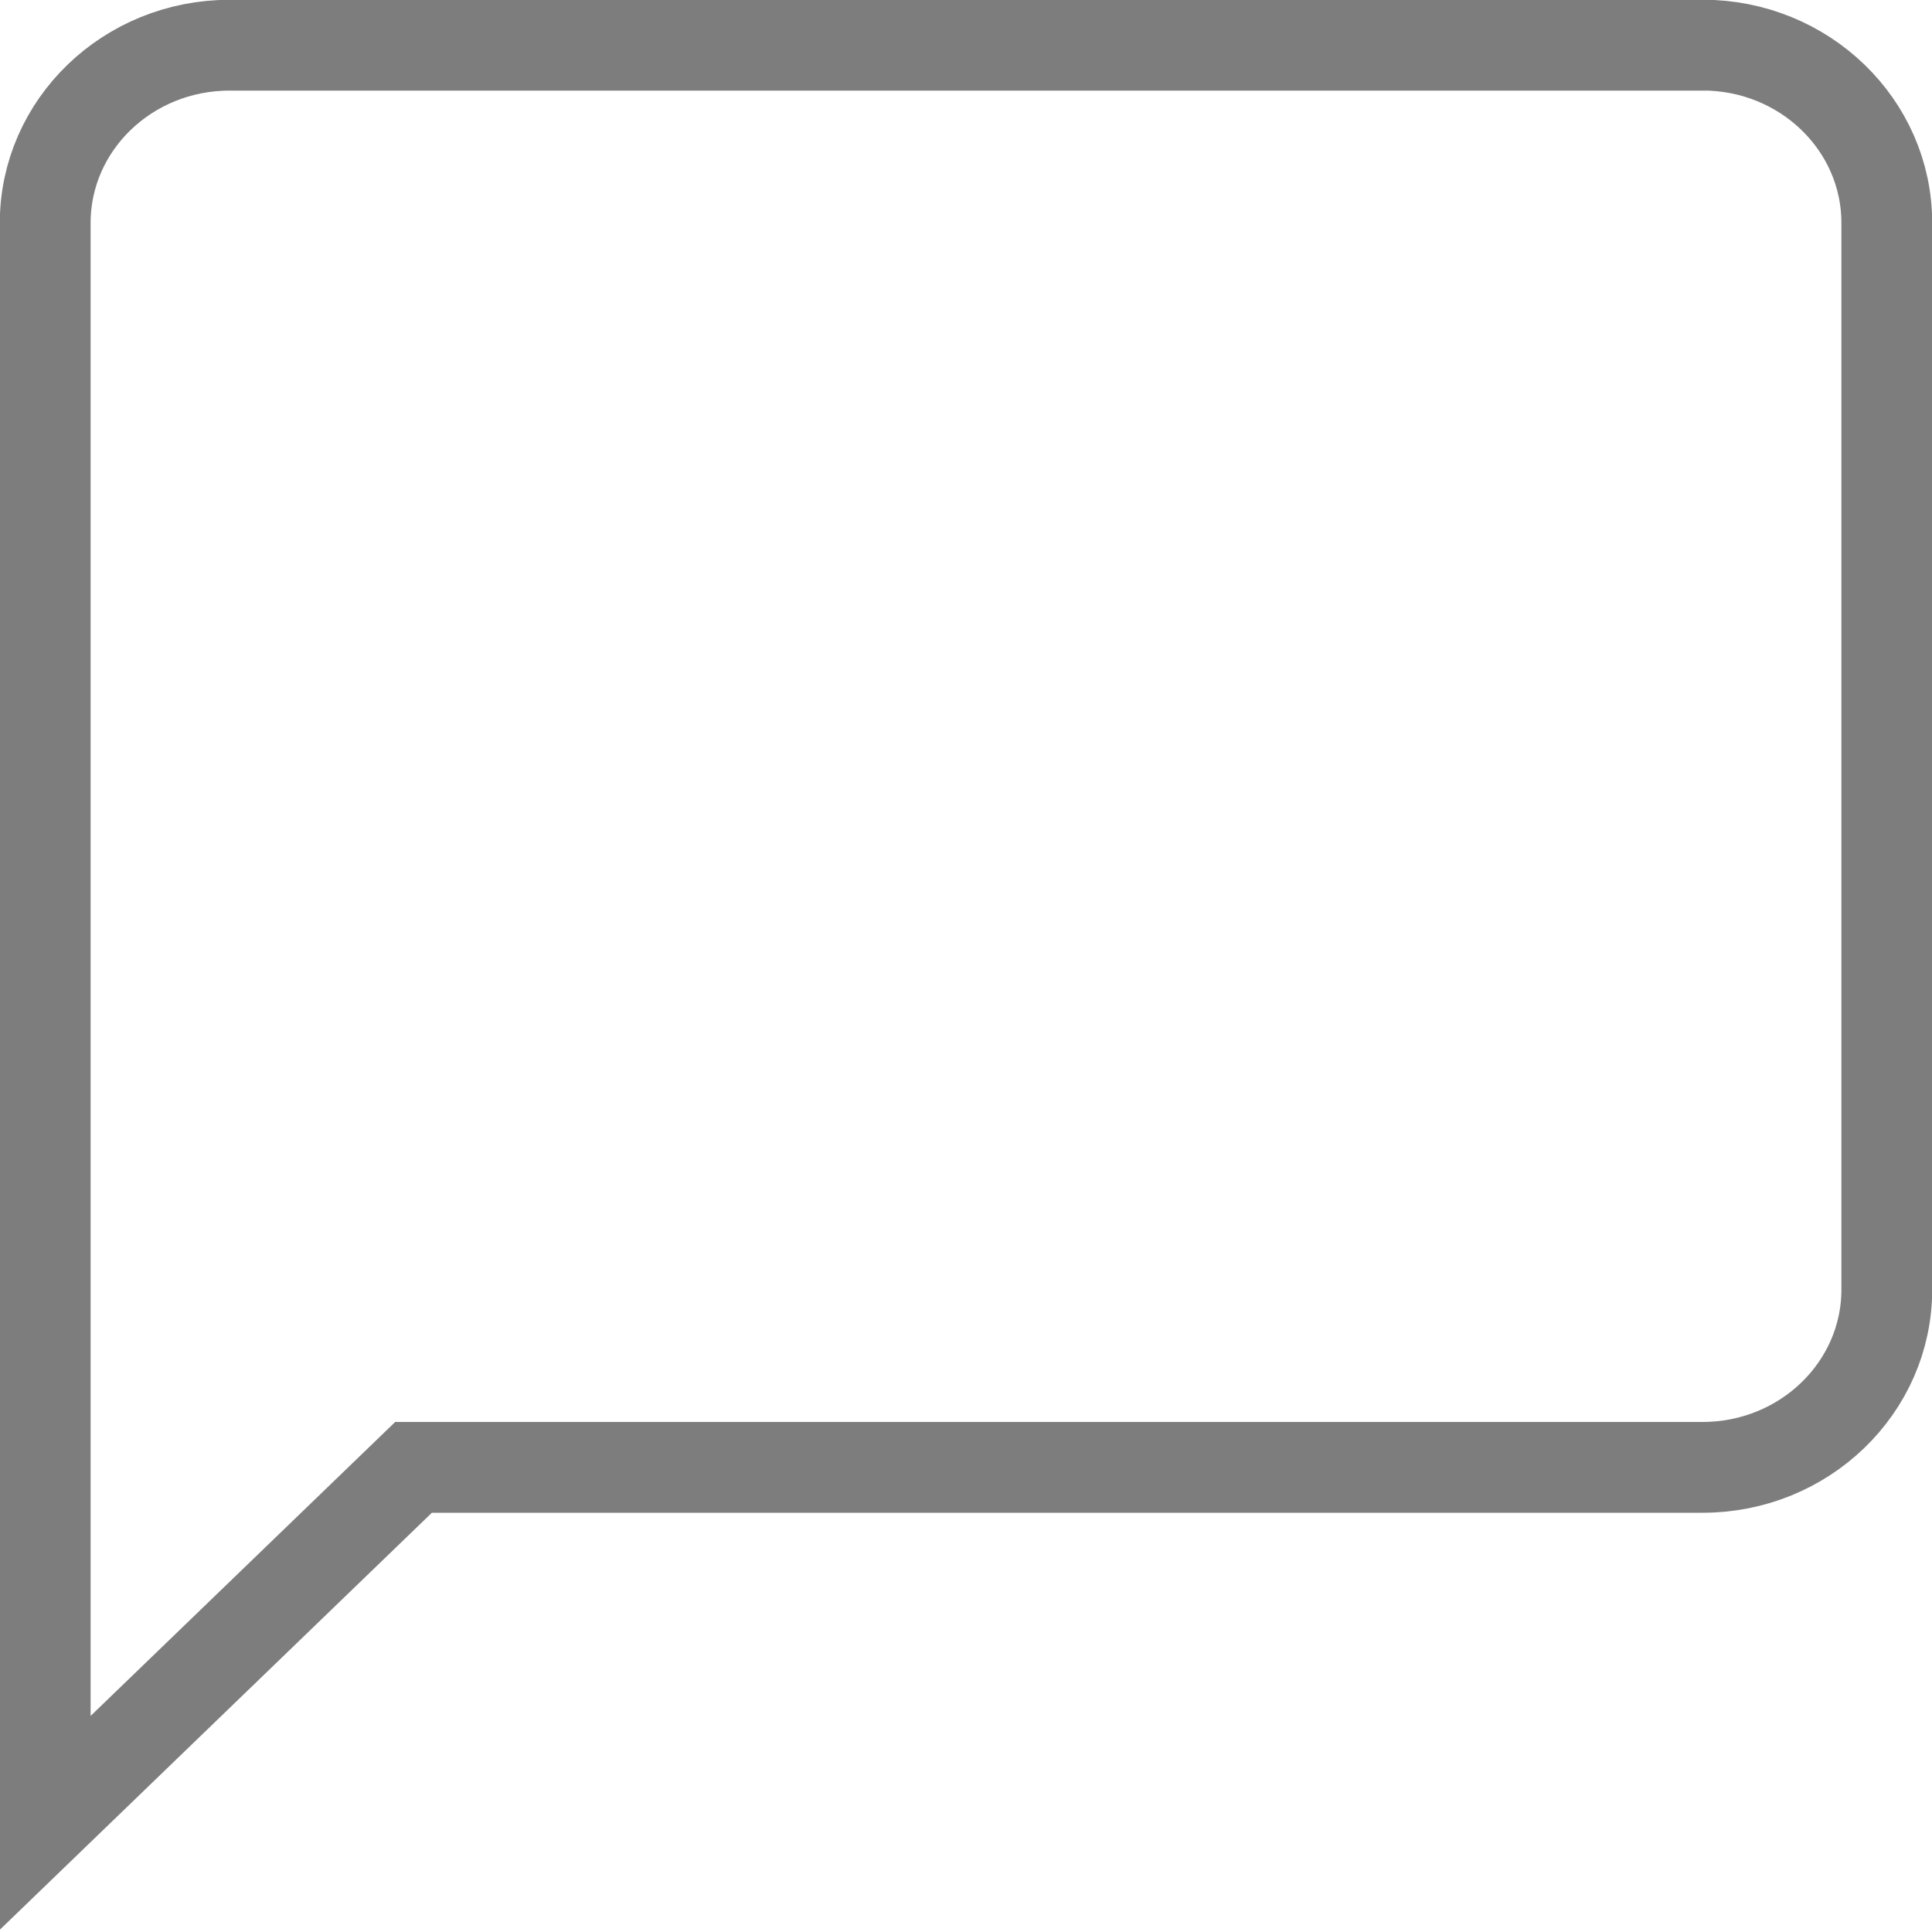
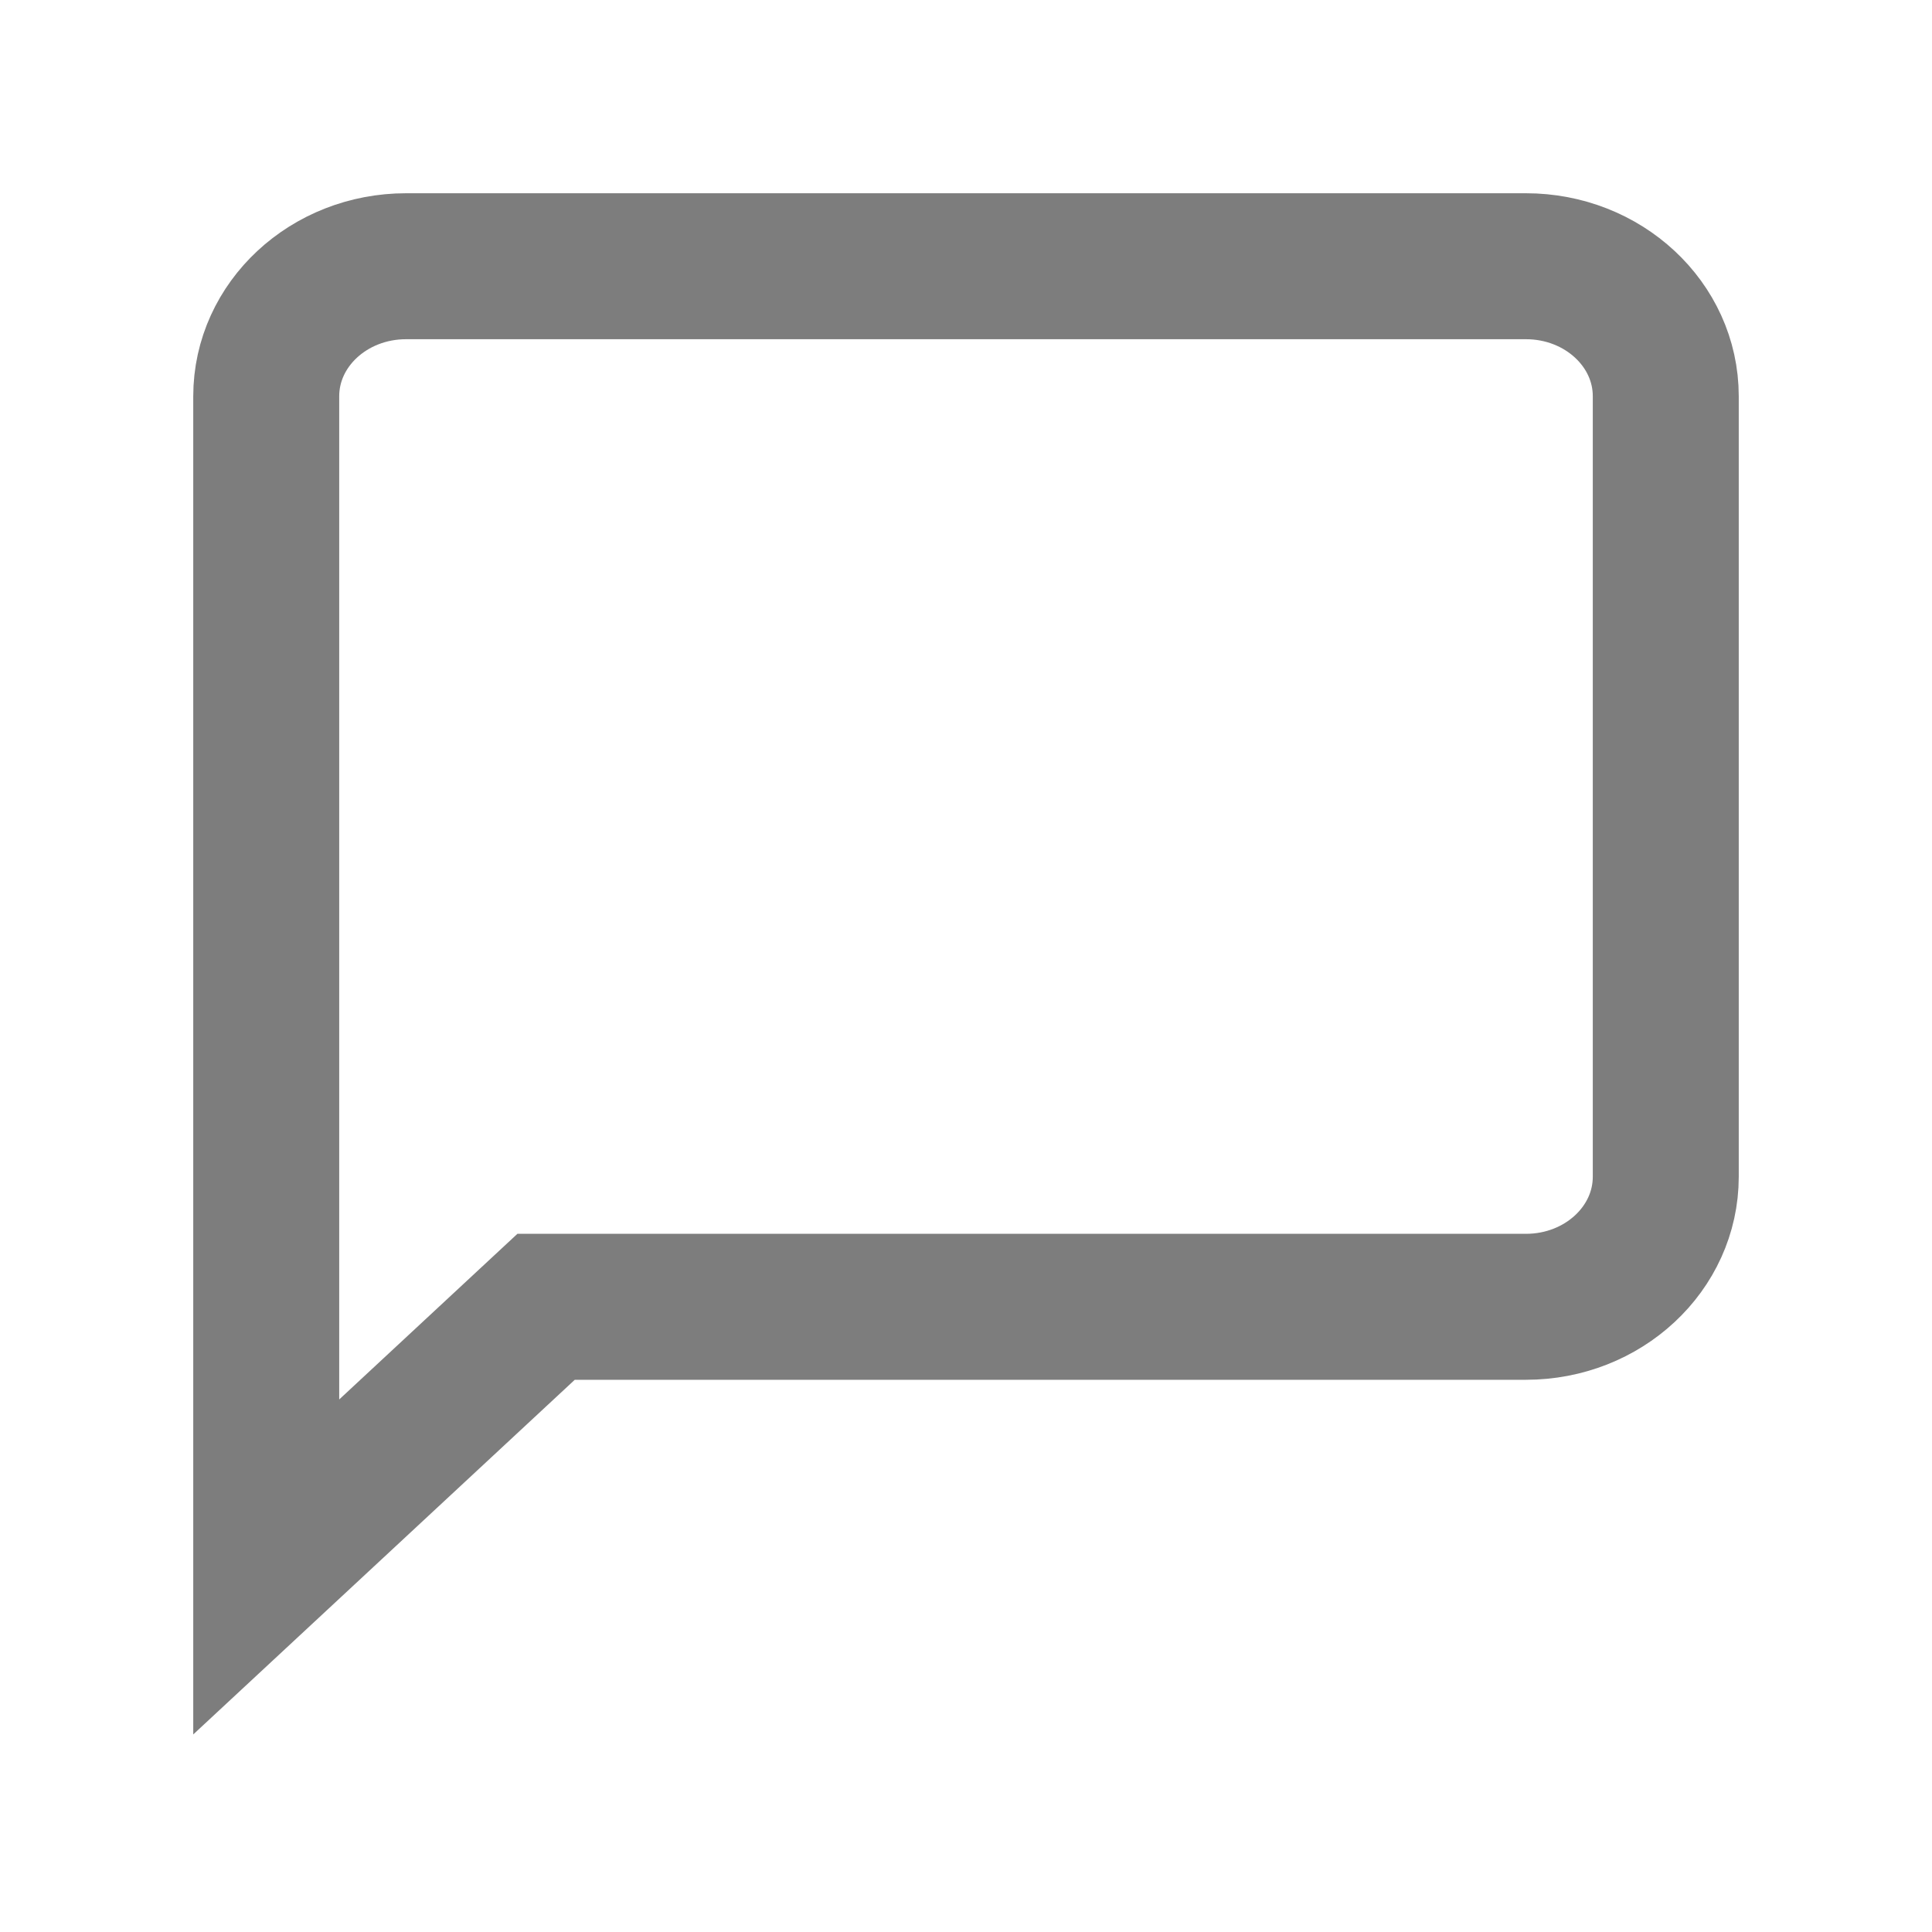
<svg xmlns="http://www.w3.org/2000/svg" width="20" height="20">
-   <path fill="none" stroke="#000" stroke-width=".94" d="M17.625.468H2.375c-1.053 0-1.907.824-1.907 1.84V18.87l3.813-3.68h13.344c1.053 0 1.907-.825 1.907-1.84V2.307c0-1.016-.854-1.84-1.907-1.84z" opacity=".51" />
+   <path fill="none" stroke="#000" stroke-width="1.511" d="M15.796 2.756H4.204c-.8 0-1.448.602-1.448 1.346v12.119l2.897-2.693h10.143c.8 0 1.448-.603 1.448-1.347V4.102c0-.744-.648-1.346-1.448-1.346z" opacity=".51" />
</svg>
